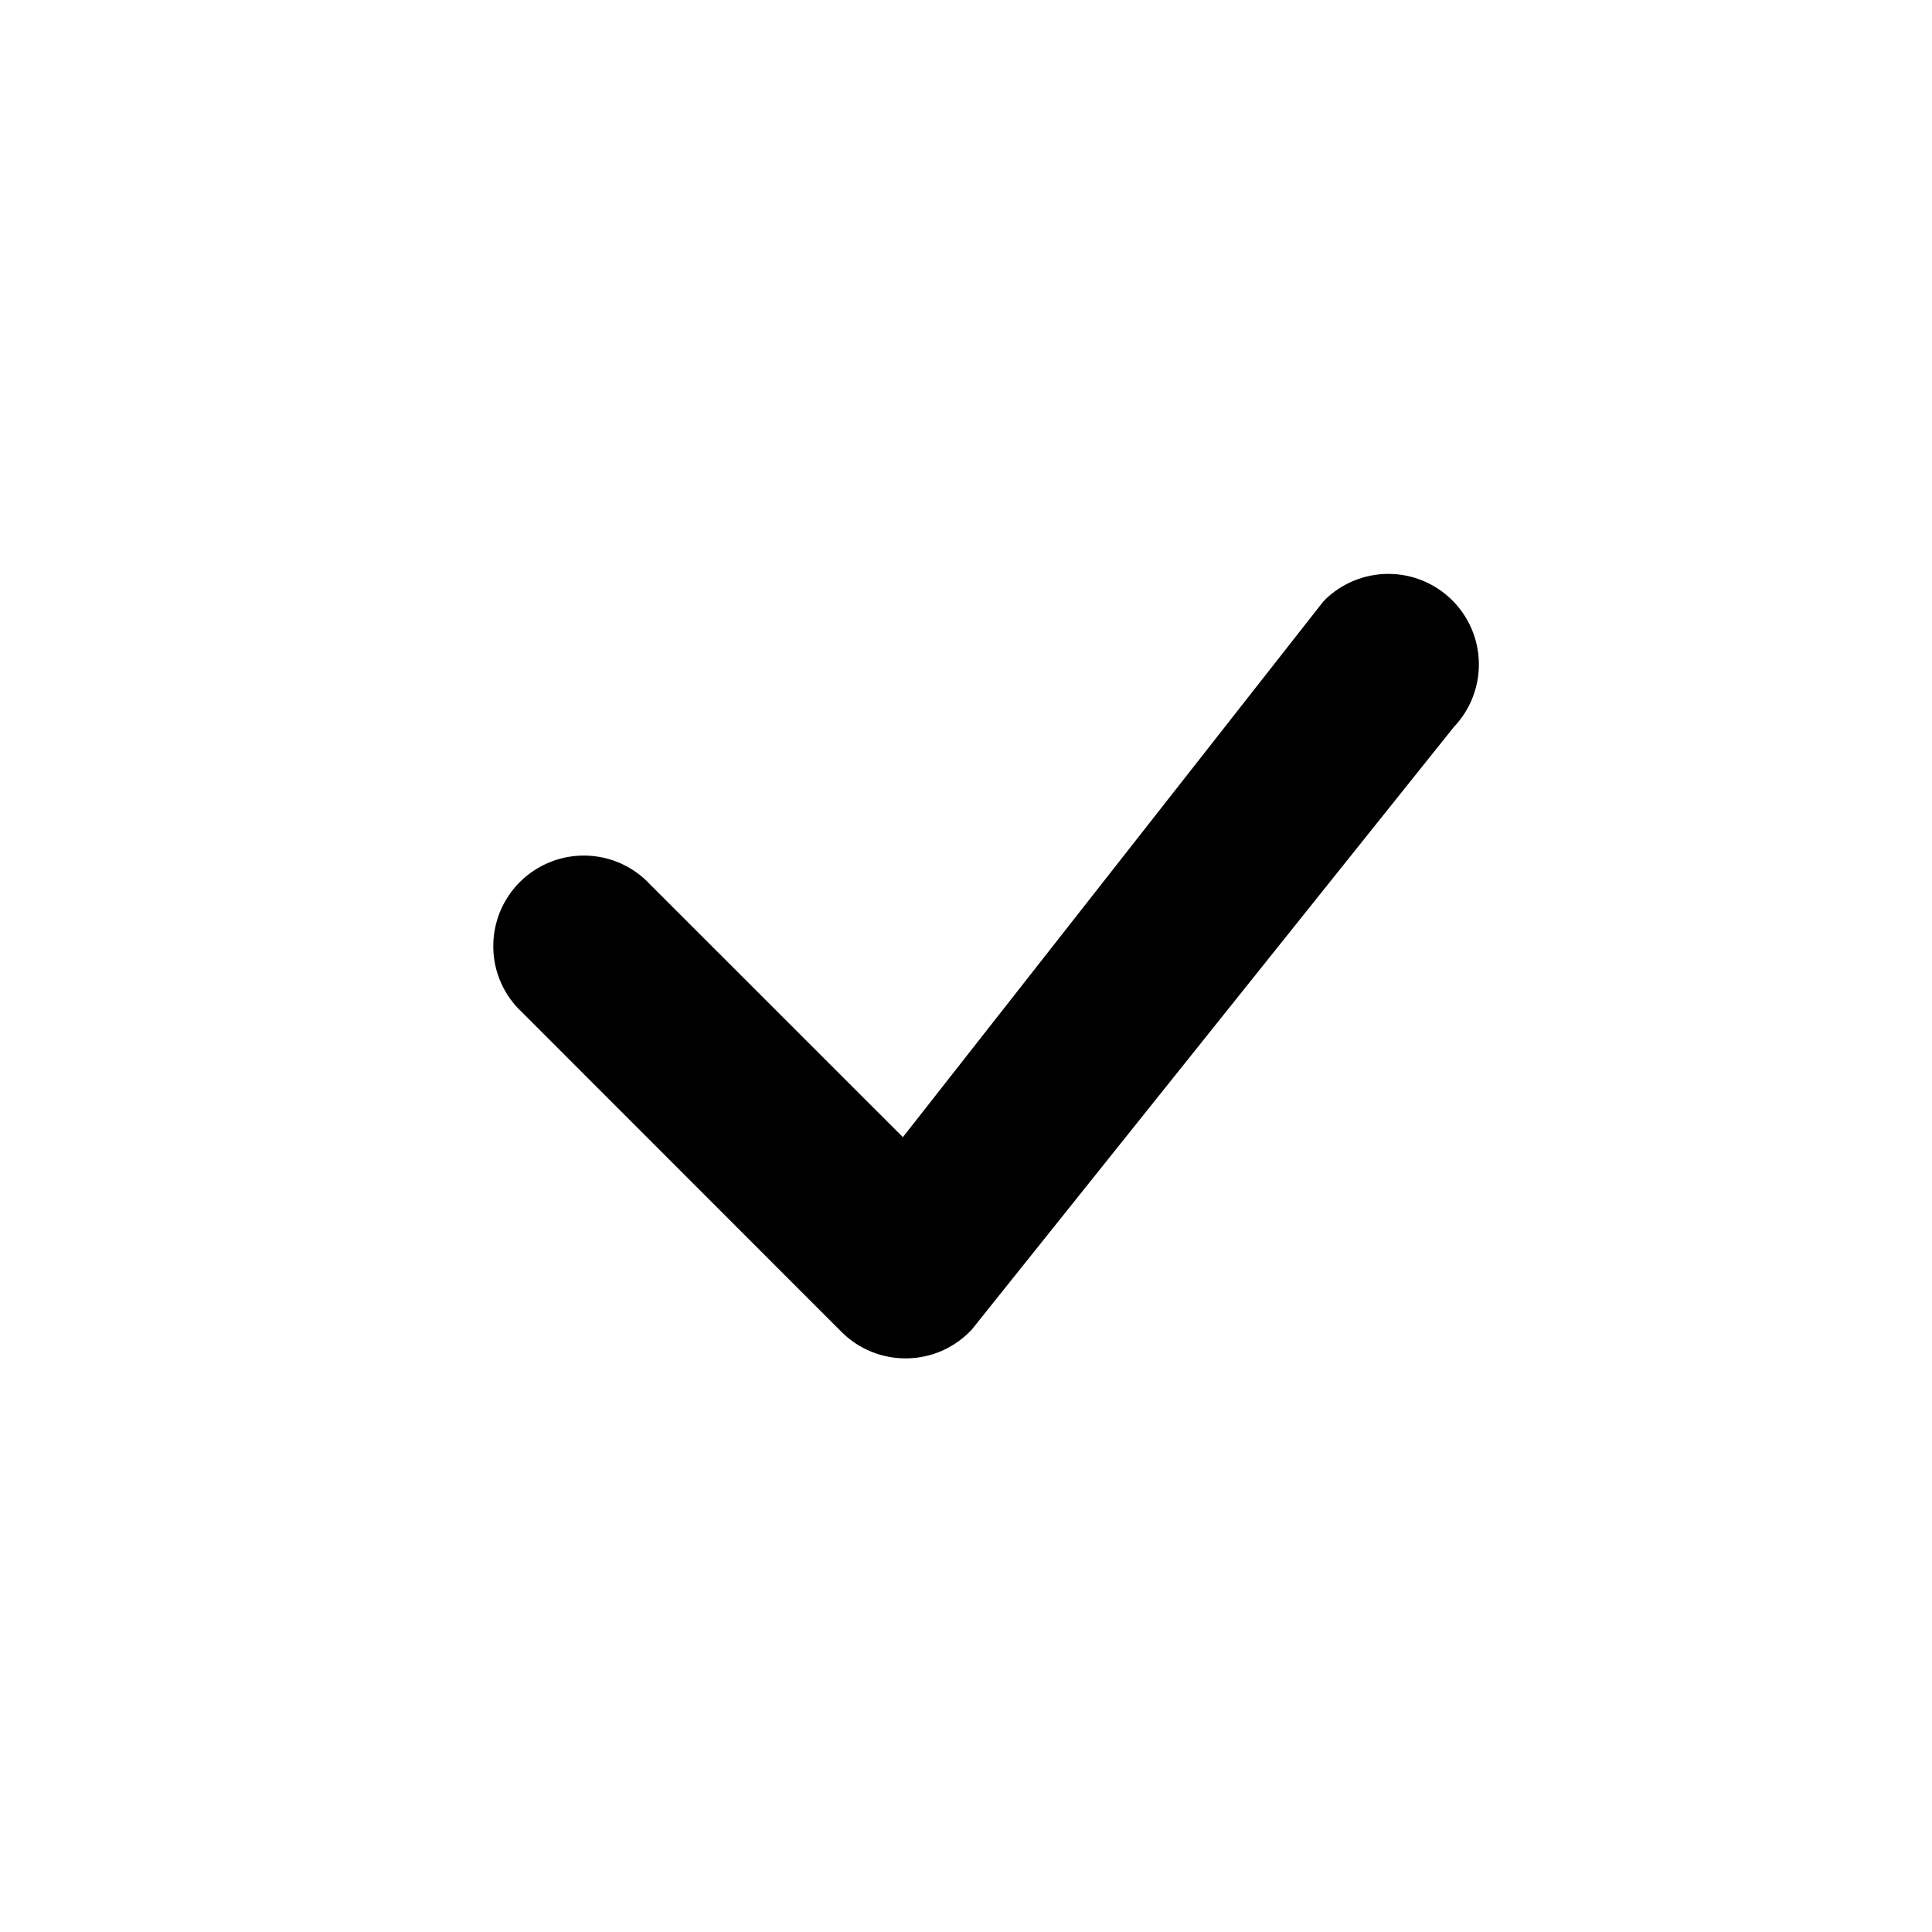
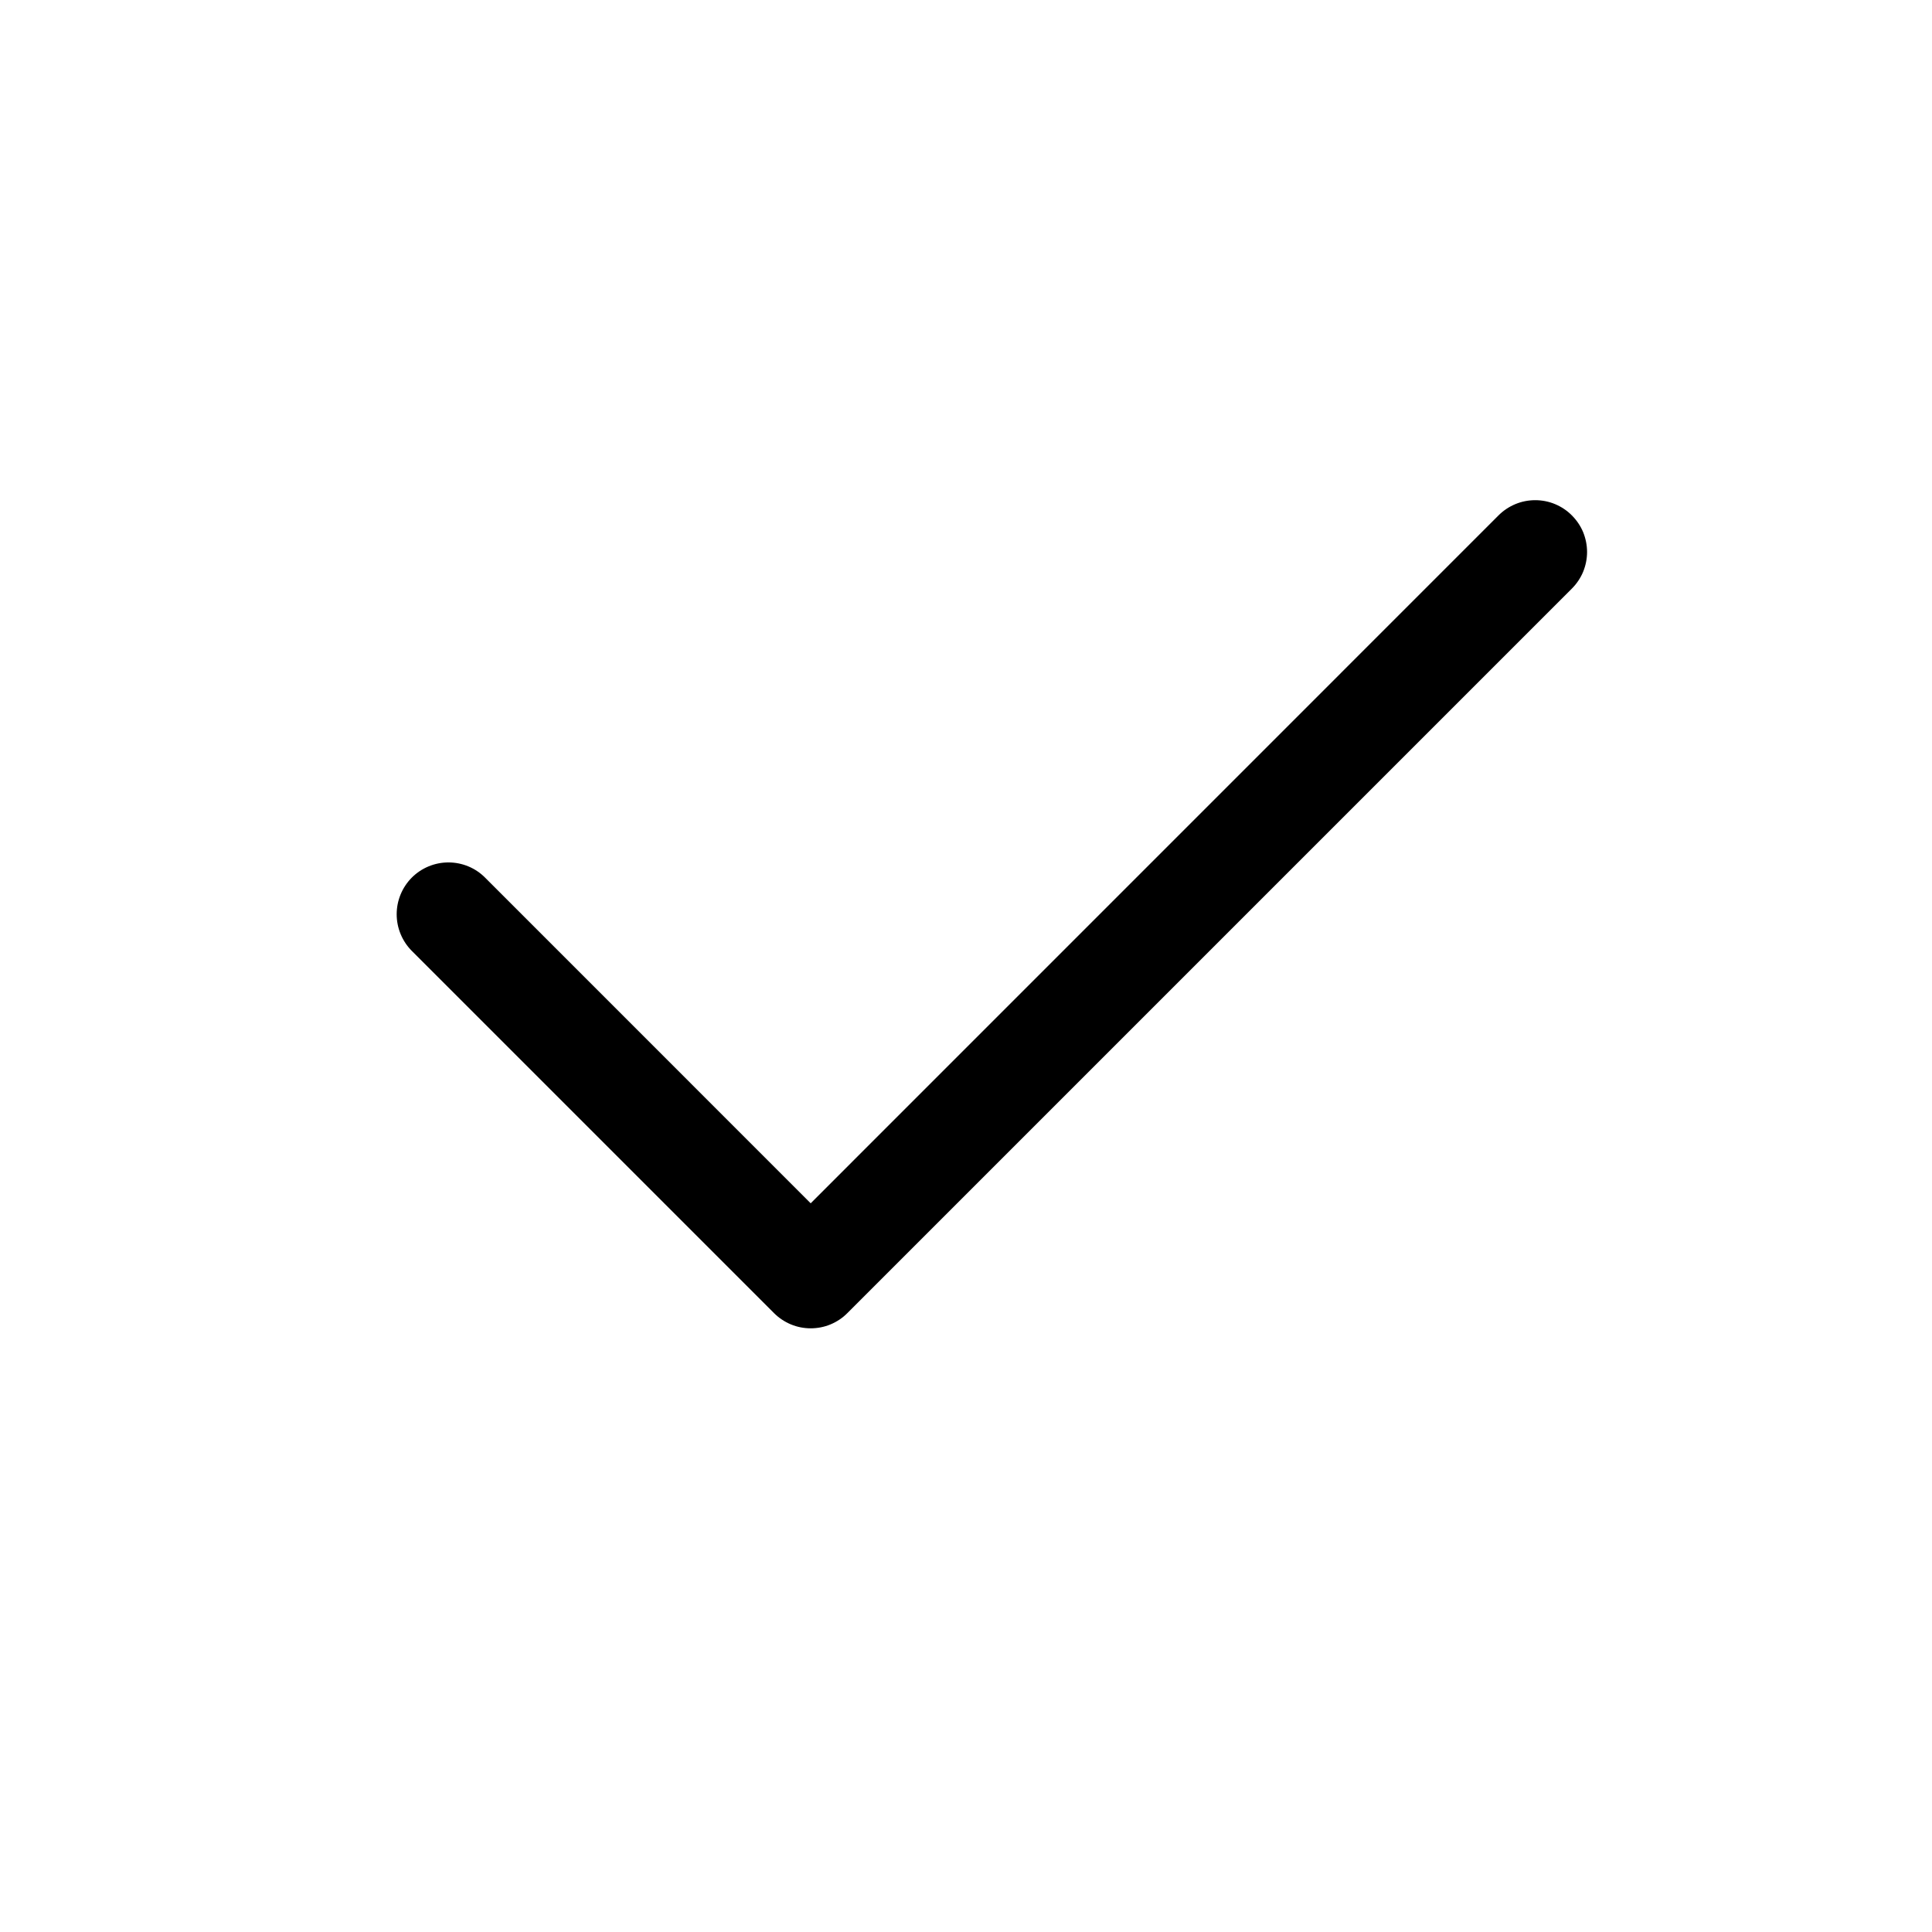
- <svg xmlns="http://www.w3.org/2000/svg" width="24" height="24" viewBox="0 0 24 24" fill="">
-   <path fill-rule="evenodd" clip-rule="evenodd" d="M16.454 7.455C16.664 7.247 16.948 7.13 17.243 7.129C17.539 7.128 17.823 7.244 18.034 7.451C18.245 7.658 18.366 7.939 18.371 8.235C18.376 8.53 18.265 8.816 18.061 9.03L12.073 16.515C11.97 16.626 11.846 16.715 11.708 16.777C11.57 16.838 11.421 16.872 11.269 16.874C11.118 16.877 10.968 16.849 10.828 16.793C10.687 16.736 10.56 16.652 10.453 16.545L6.486 12.576C6.375 12.473 6.286 12.349 6.225 12.211C6.163 12.073 6.13 11.924 6.128 11.773C6.125 11.622 6.153 11.472 6.209 11.332C6.266 11.192 6.35 11.064 6.457 10.957C6.564 10.851 6.691 10.767 6.831 10.71C6.971 10.653 7.121 10.626 7.272 10.628C7.423 10.631 7.572 10.664 7.71 10.725C7.848 10.787 7.973 10.876 8.075 10.986L11.216 14.126L16.426 7.488C16.435 7.476 16.445 7.465 16.456 7.455H16.454Z" fill="" />
+ <svg xmlns="http://www.w3.org/2000/svg" width="24" height="24" viewBox="-2 -2 28 28" fill="">
+   <path fill-rule="evenodd" clip-rule="evenodd" d="M20.78 5.469C20.85 5.539 20.906 5.621 20.944 5.712C20.981 5.804 21.001 5.901 21.001 6C21.001 6.099 20.981 6.196 20.944 6.287C20.906 6.378 20.85 6.461 20.78 6.531L10.28 17.031C10.211 17.101 10.128 17.156 10.037 17.194C9.946 17.232 9.848 17.251 9.749 17.251C9.651 17.251 9.553 17.232 9.462 17.194C9.371 17.156 9.288 17.101 9.218 17.031L3.968 11.781C3.828 11.64 3.749 11.449 3.749 11.25C3.749 11.051 3.828 10.86 3.968 10.719C4.109 10.578 4.3 10.499 4.499 10.499C4.699 10.499 4.89 10.578 5.03 10.719L9.749 15.439L19.718 5.469C19.788 5.399 19.871 5.344 19.962 5.306C20.053 5.268 20.151 5.249 20.25 5.249C20.348 5.249 20.446 5.268 20.537 5.306C20.628 5.344 20.711 5.399 20.78 5.469Z" fill="" />
</svg>
